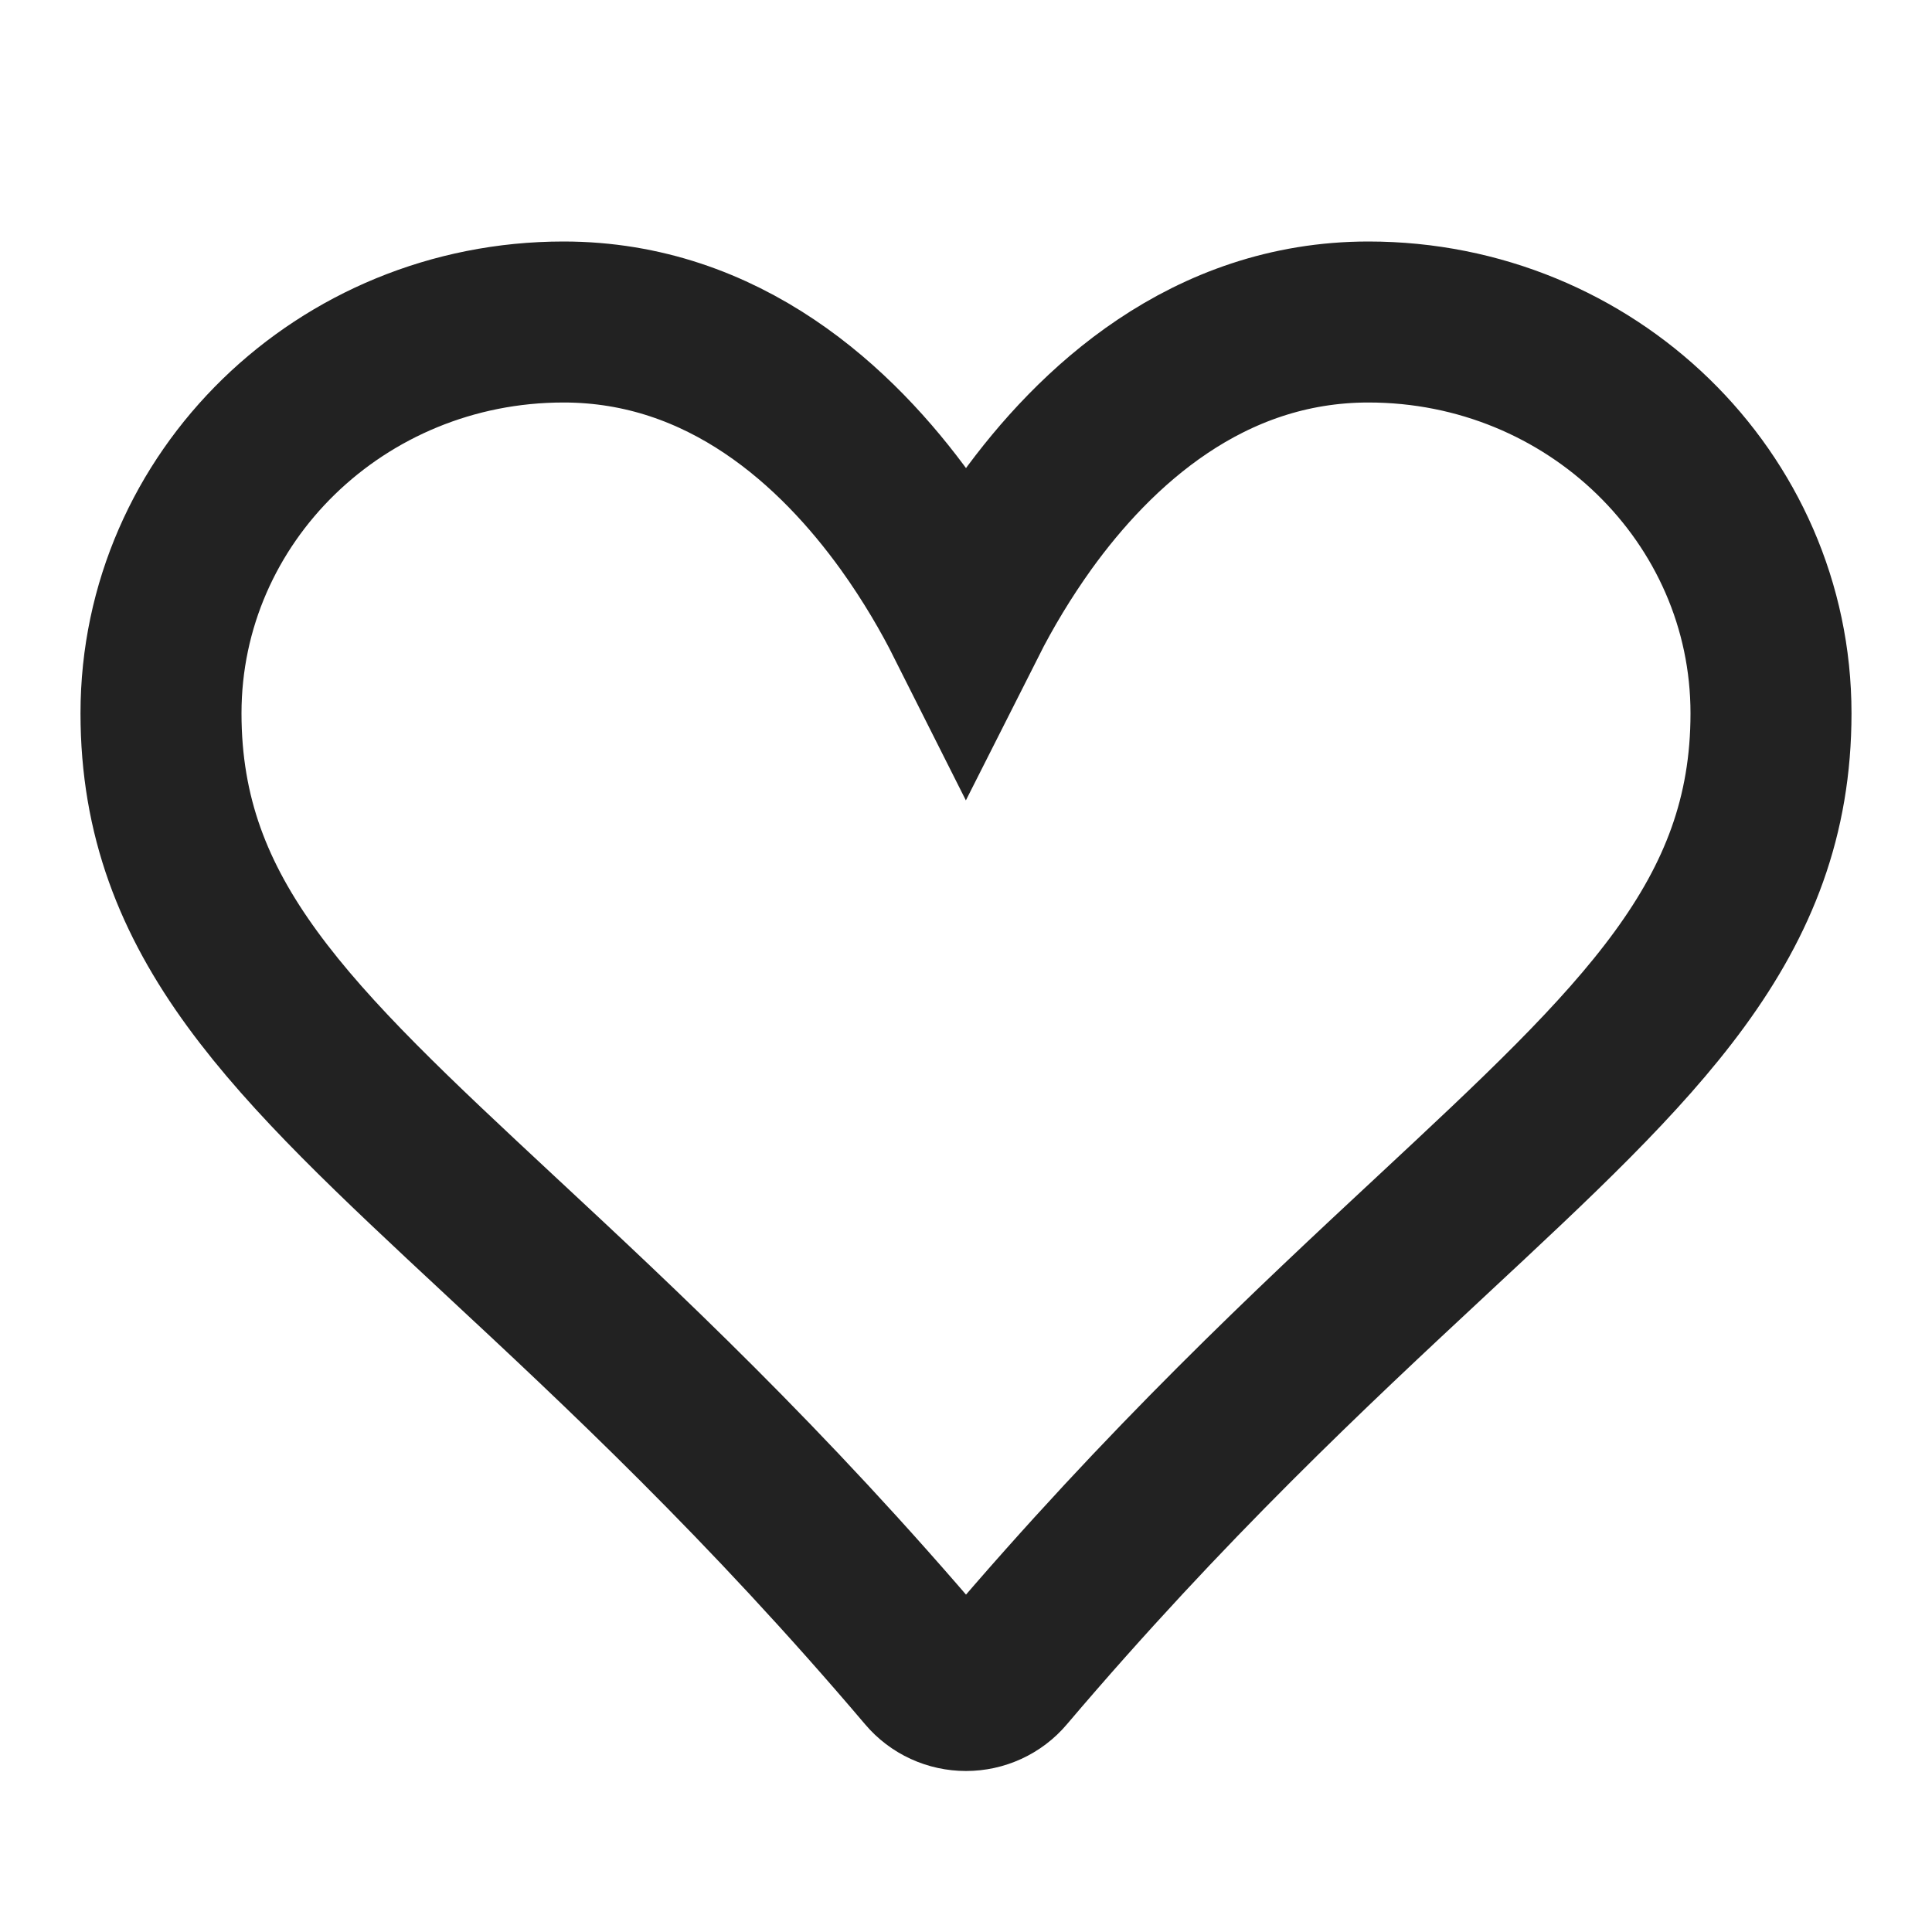
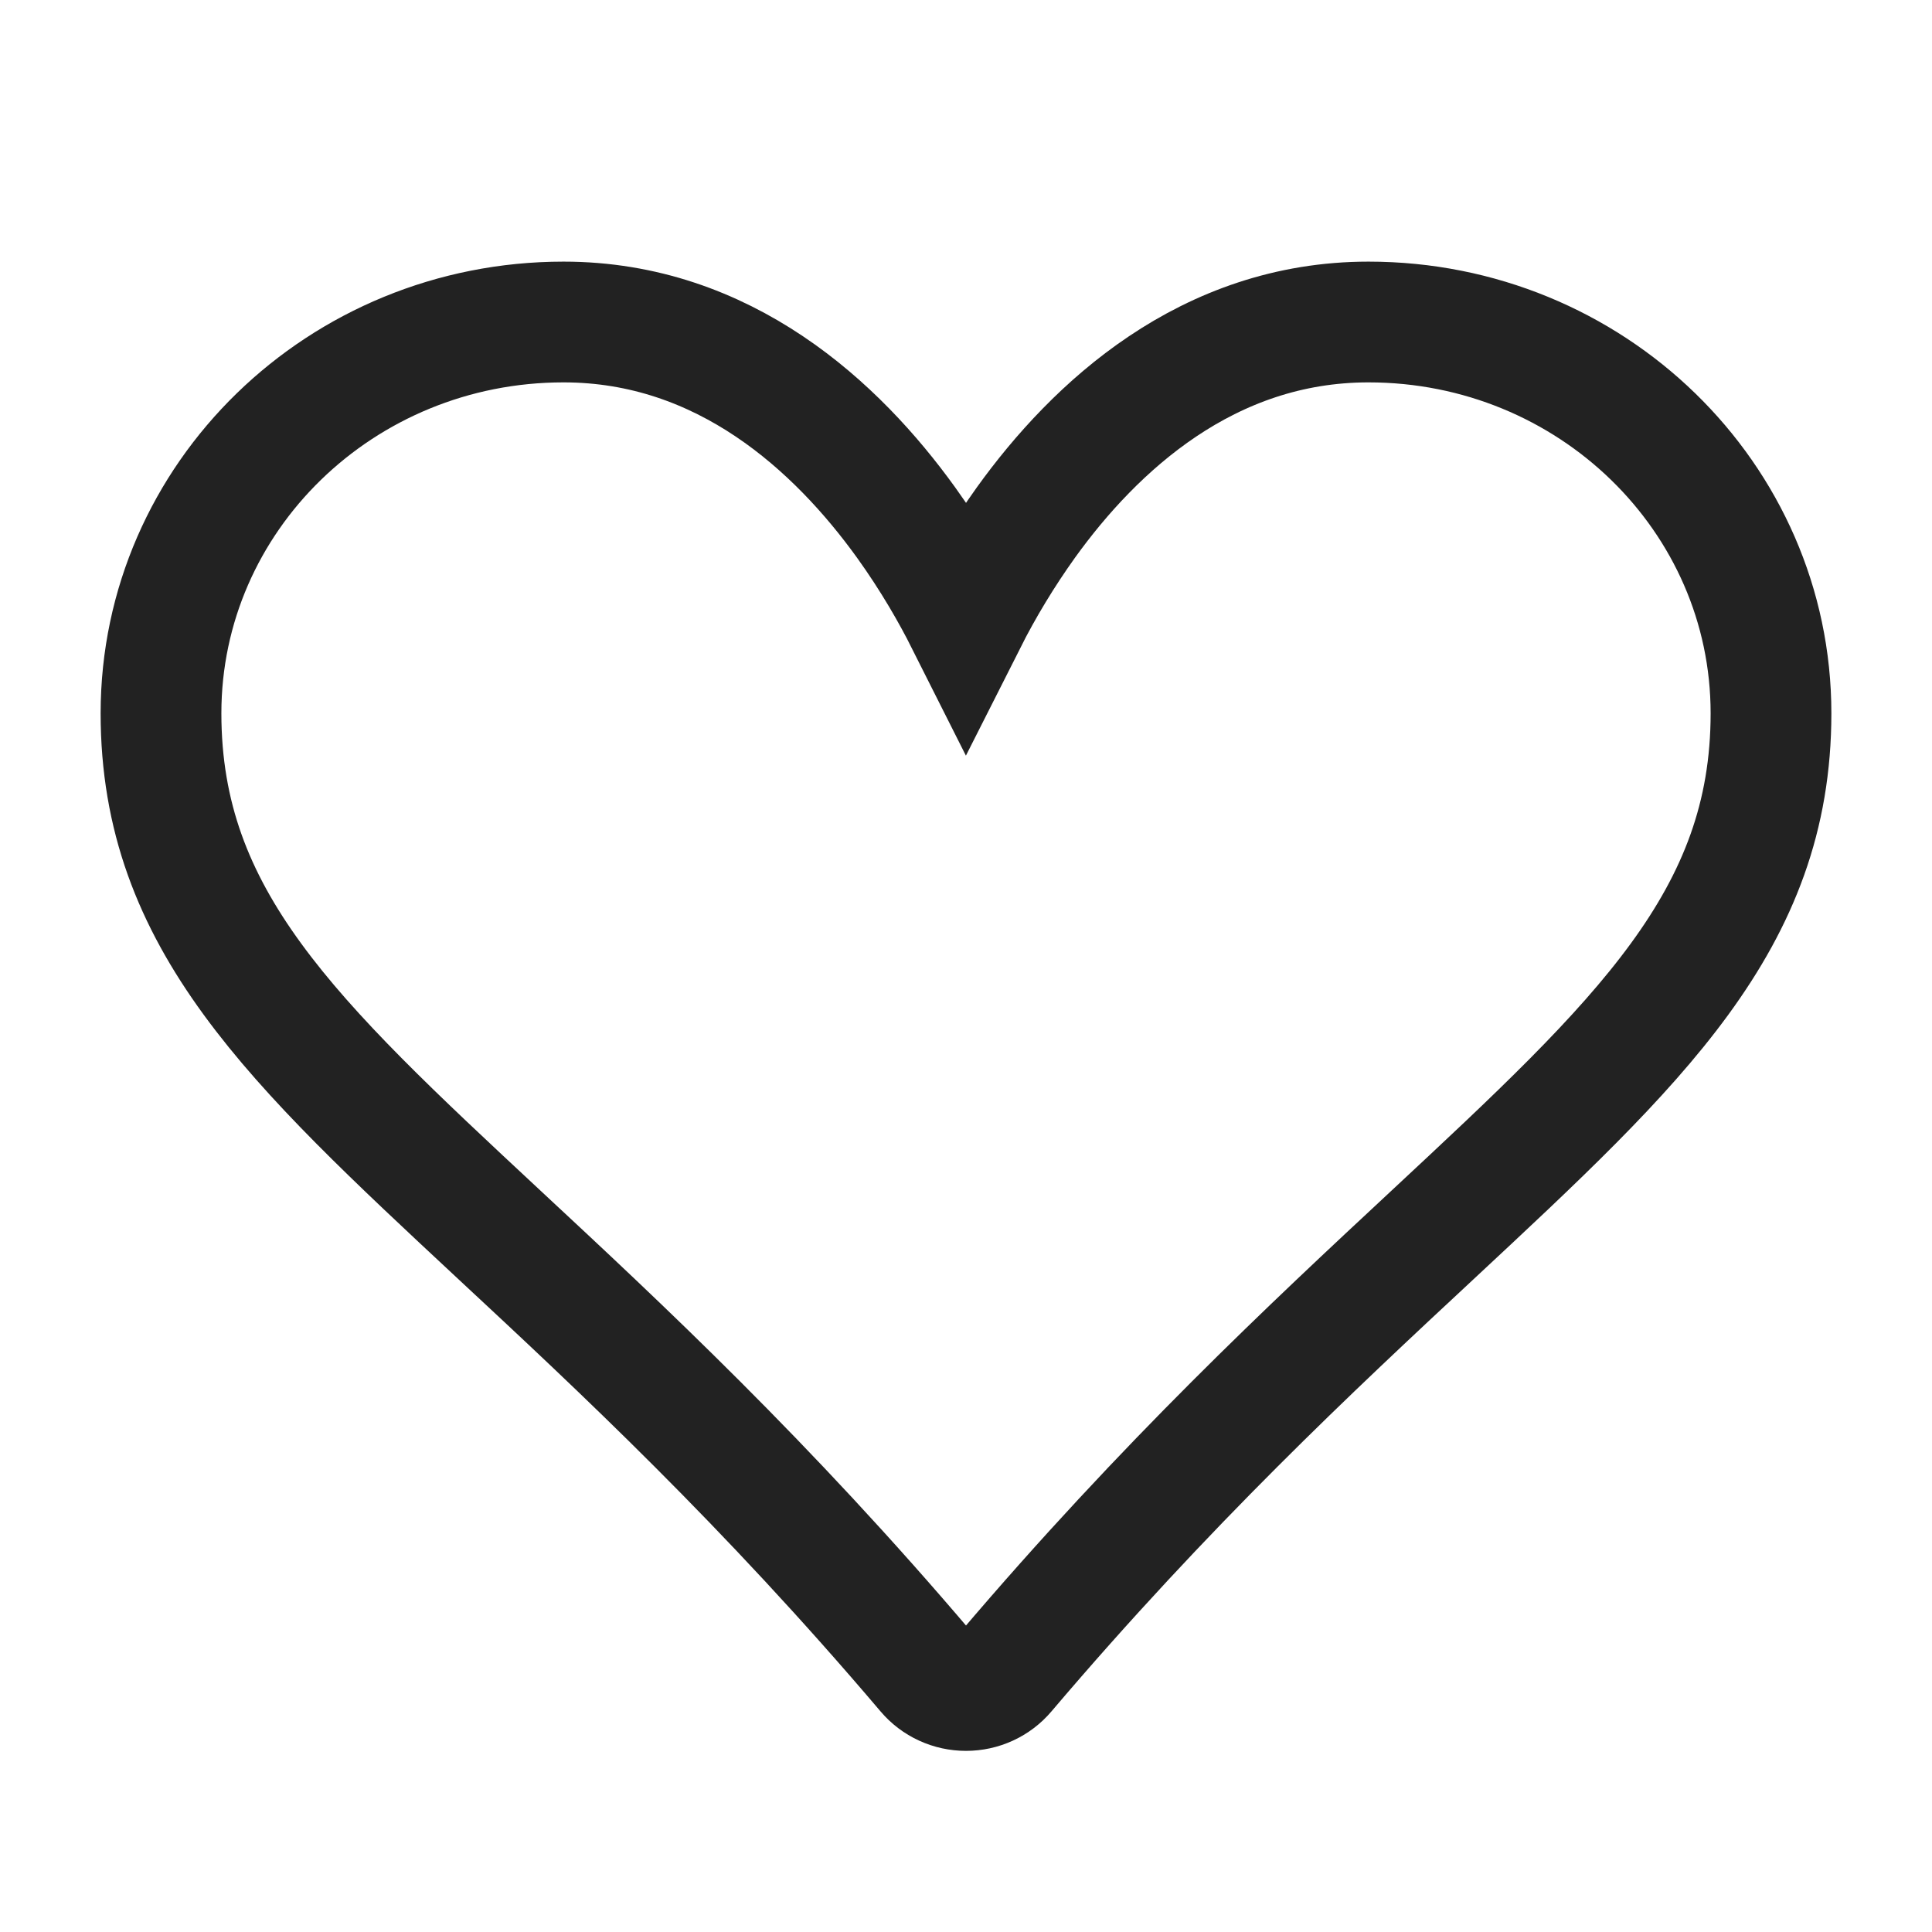
<svg xmlns="http://www.w3.org/2000/svg" width="24" height="24" viewBox="0 0 24 24" fill="none">
-   <path d="M12.49 20.774C12.43 20.845 12.355 20.902 12.27 20.941C12.185 20.98 12.093 21 12 21C11.907 21 11.815 20.98 11.73 20.941C11.645 20.902 11.57 20.845 11.51 20.774C9.509 18.416 7.697 16.729 6.206 15.342C3.625 12.938 2 11.426 2 8.861C2 6.176 4.237 4 7 4C9 4 10.399 5.302 11.255 6.49C11.58 6.942 11.828 7.378 12 7.72C12.216 7.292 12.466 6.88 12.745 6.49C13.601 5.301 15 4 17 4C19.762 4 22 6.176 22 8.861C22 11.426 20.375 12.938 17.794 15.342C16.302 16.731 14.491 18.418 12.49 20.774Z" stroke="#222222" stroke-width="2" />
+   <path d="M12.49 20.774C12.43 20.845 12.355 20.902 12.27 20.941C12.185 20.98 12.093 21 12 21C11.907 21 11.815 20.98 11.73 20.941C11.645 20.902 11.57 20.845 11.51 20.774C9.509 18.416 7.697 16.729 6.206 15.342C3.625 12.938 2 11.426 2 8.861C2 6.176 4.237 4 7 4C9 4 10.399 5.302 11.255 6.49C11.58 6.942 11.828 7.378 12 7.72C12.216 7.292 12.466 6.88 12.745 6.49C13.601 5.301 15 4 17 4C19.762 4 22 6.176 22 8.861C22 11.426 20.375 12.938 17.794 15.342C16.302 16.731 14.491 18.418 12.49 20.774Z" stroke="#222222" stroke-width="1.5" />
</svg>
